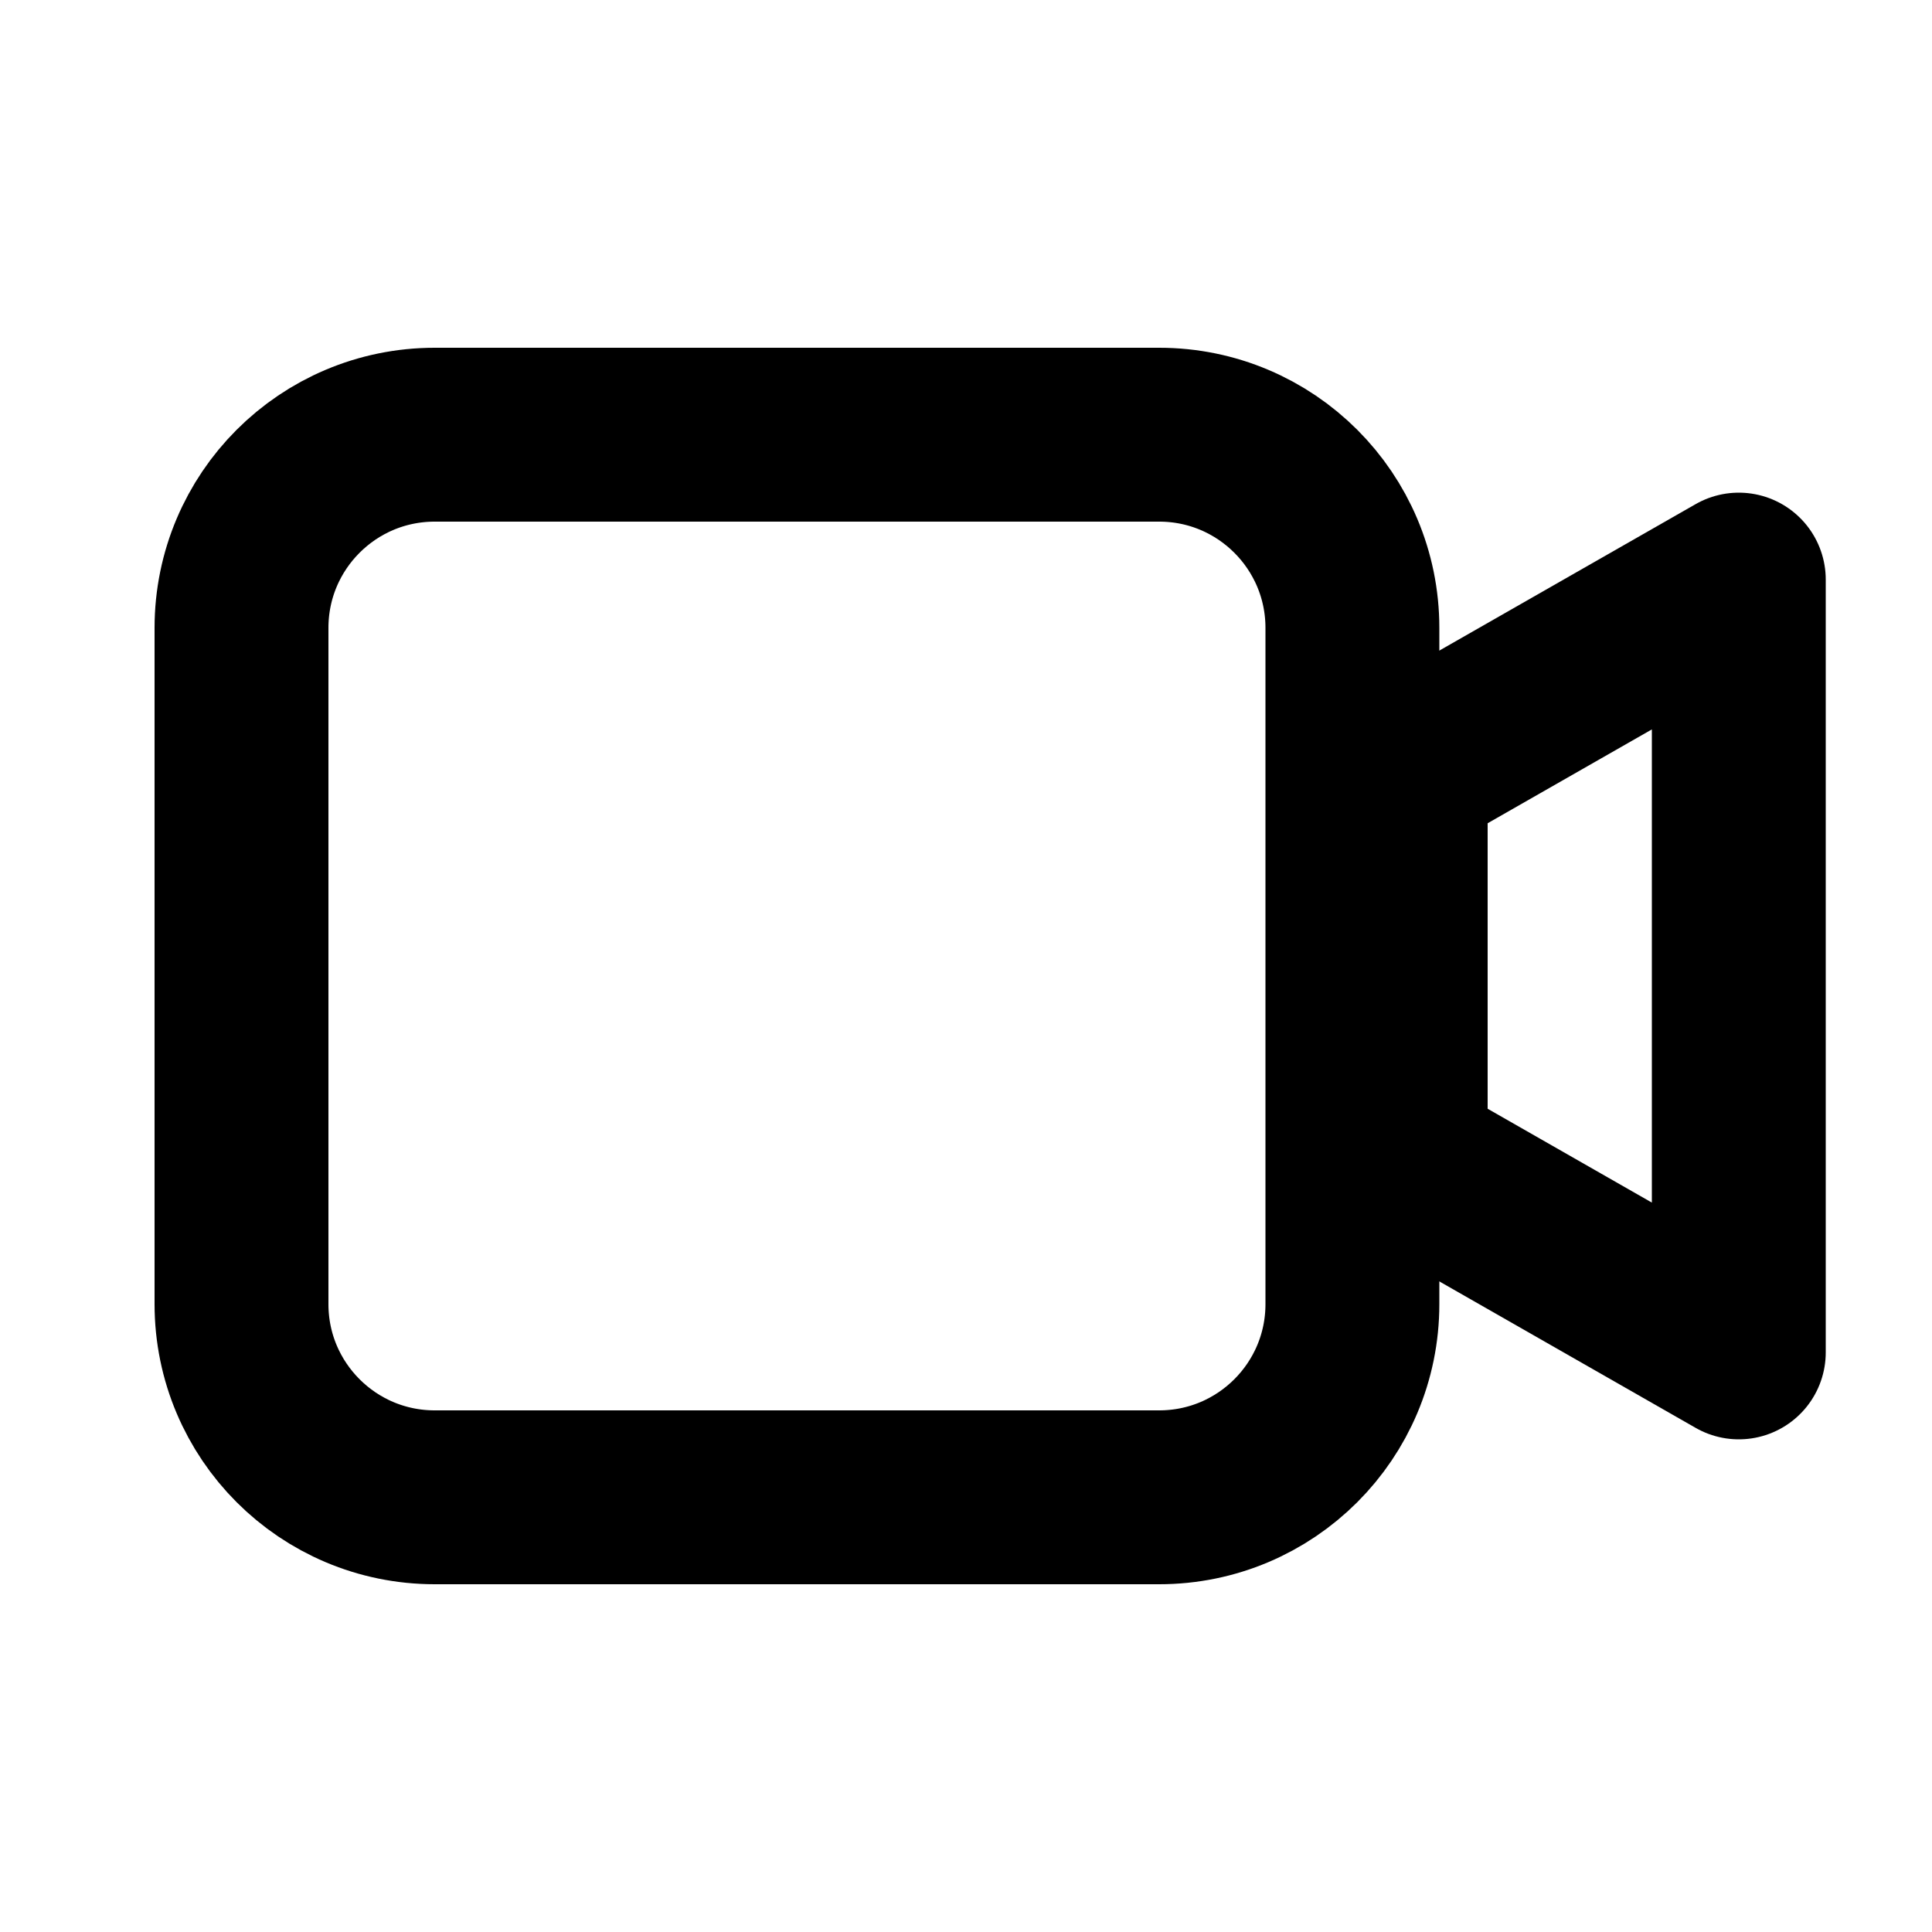
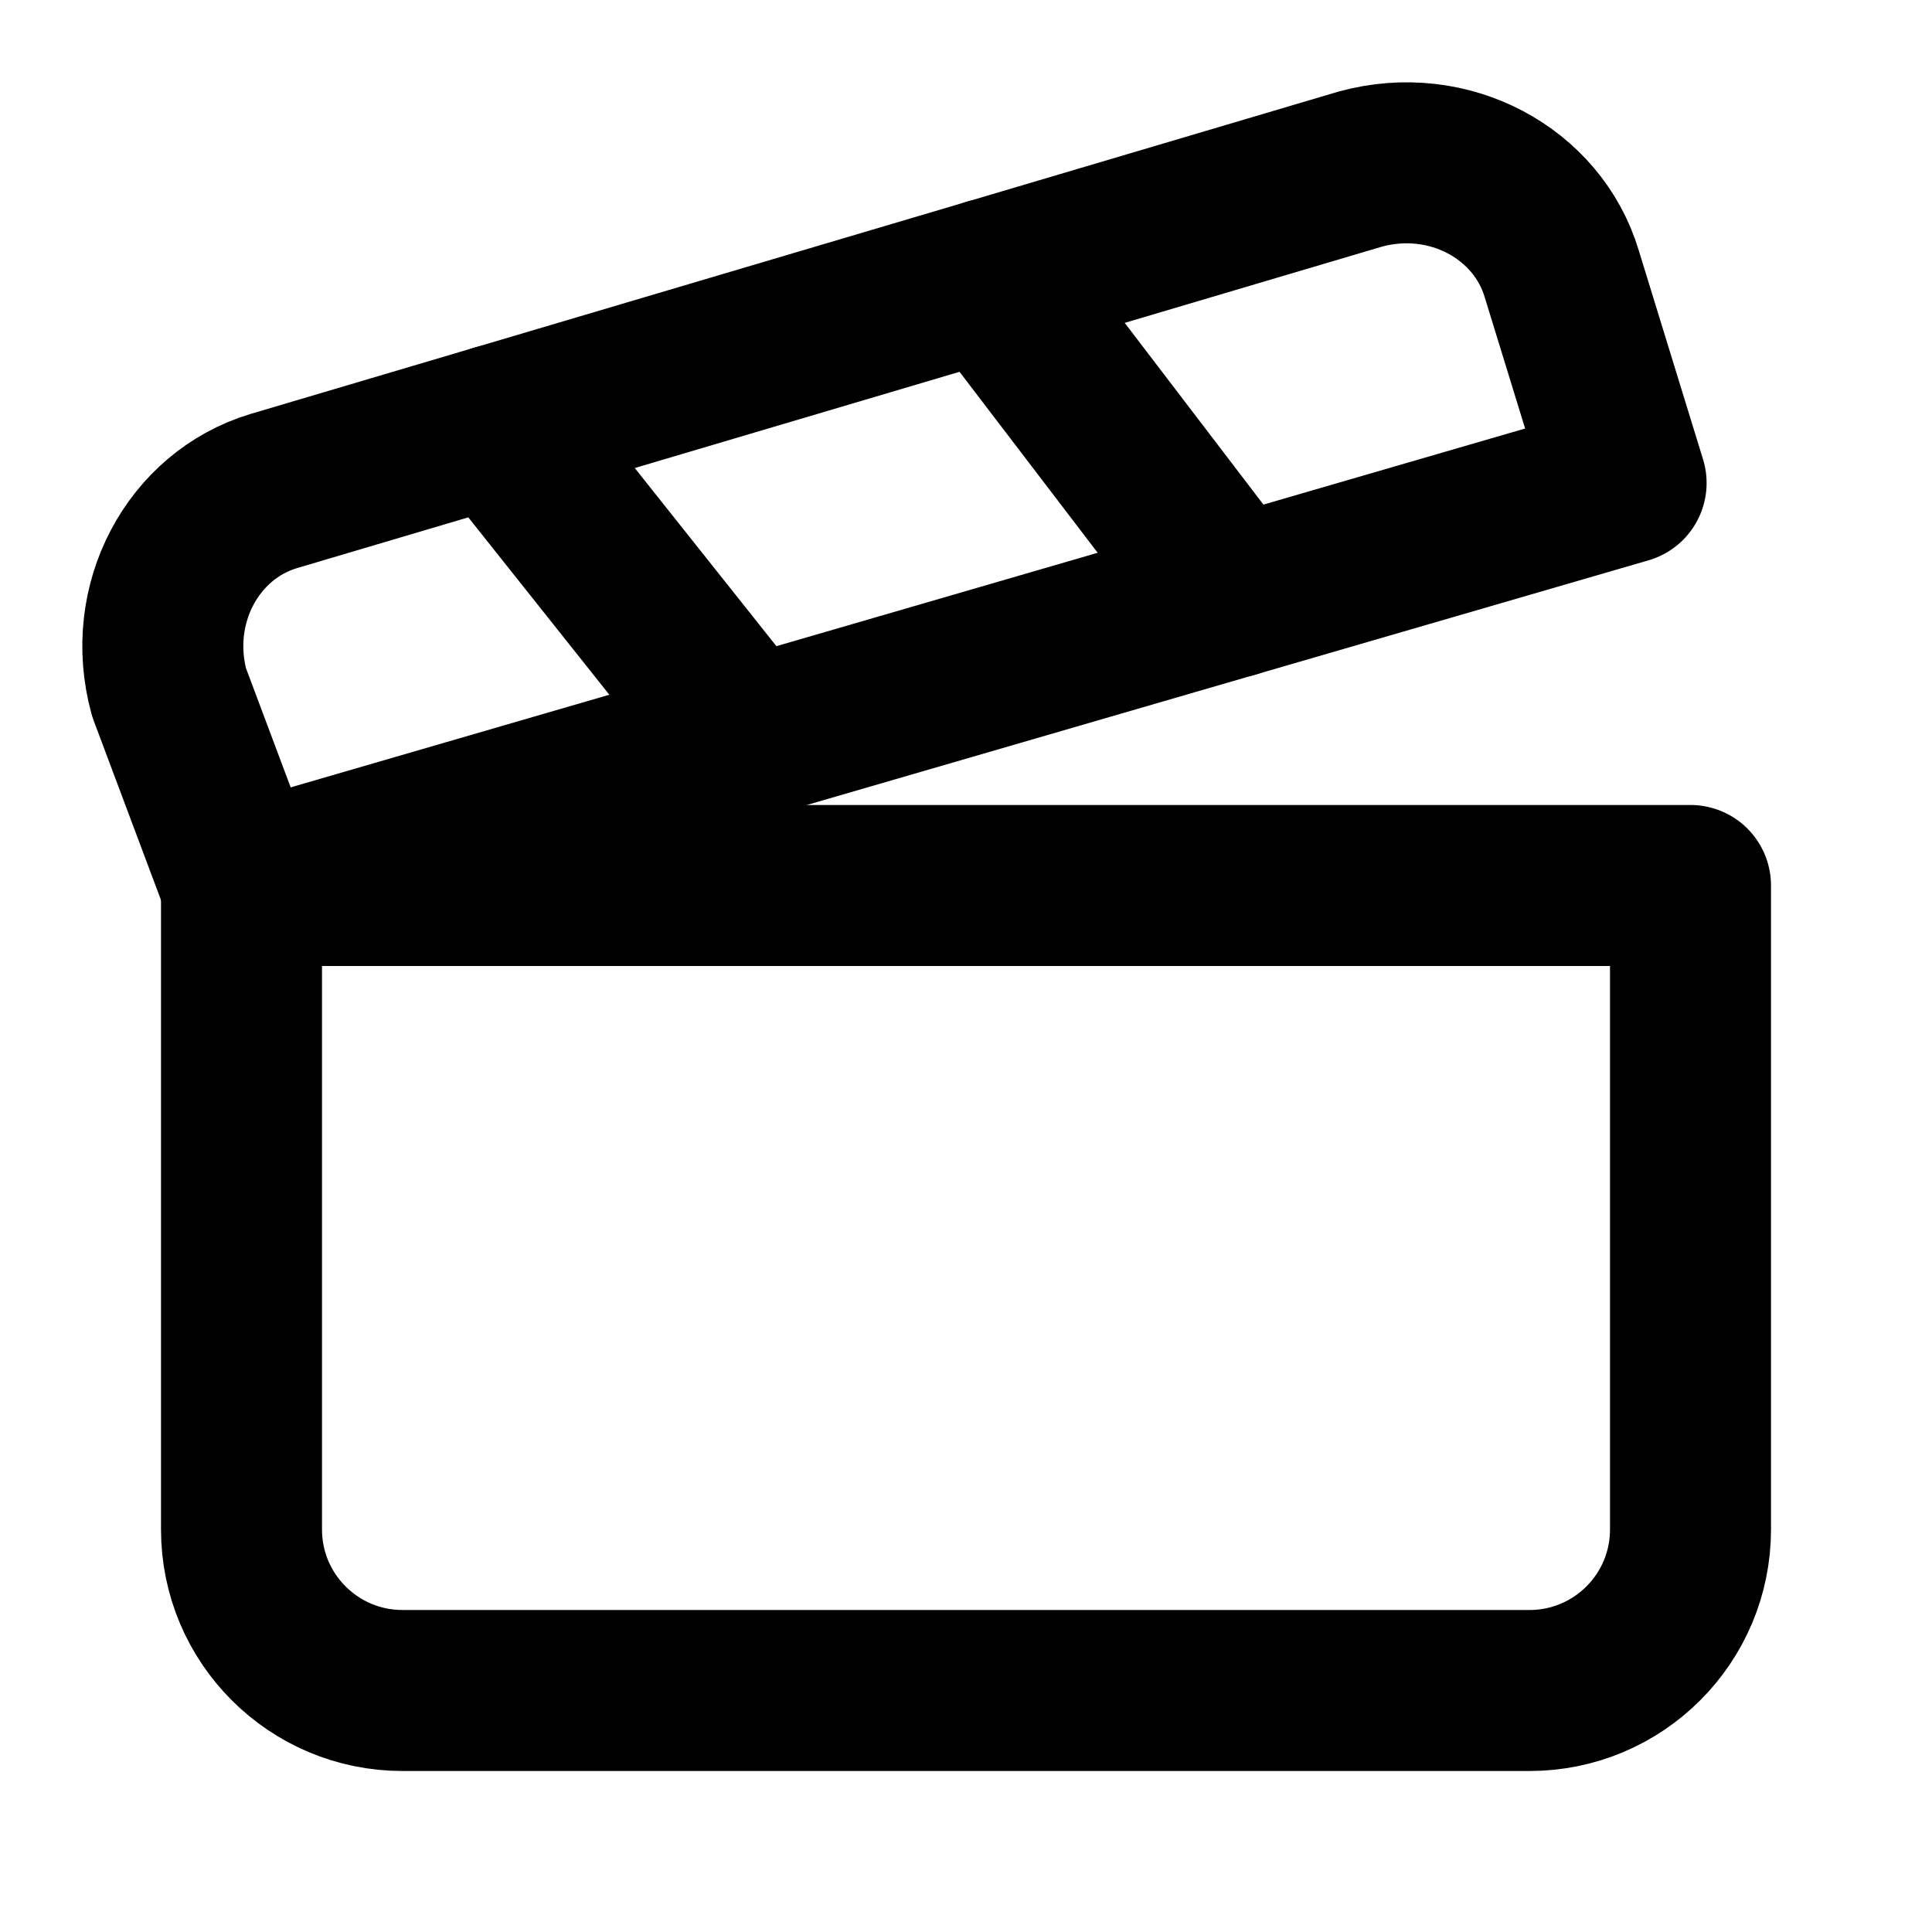
- <svg xmlns="http://www.w3.org/2000/svg" width="20" height="20" viewBox="0 0 20 20" fill="none">
-   <rect x="2.5" y="4.5" width="11.5" height="11" rx="2" stroke="black" stroke-width="1.8" />
-   <path d="M14.5 8L18 6V14L14.5 12V8Z" stroke="black" stroke-width="1.8" stroke-linecap="round" stroke-linejoin="round" />
+ <svg xmlns="http://www.w3.org/2000/svg" class="lucide lucide-clapperboard" width="24" height="24" viewBox="0 0 24 24" fill="none" stroke="currentColor" stroke-width="2" stroke-linecap="round" stroke-linejoin="round">
+   <path d="m12.296 3.464 3.02 3.956" />
+   <path d="M20.2 6 3 11l-.9-2.4c-.3-1.1.3-2.2 1.3-2.5l13.5-4c1.1-.3 2.2.3 2.5 1.3z" />
+   <path d="M3 11h18v8a2 2 0 0 1-2 2H5a2 2 0 0 1-2-2z" />
+   <path d="m6.18 5.276 3.1 3.899" />
</svg>
